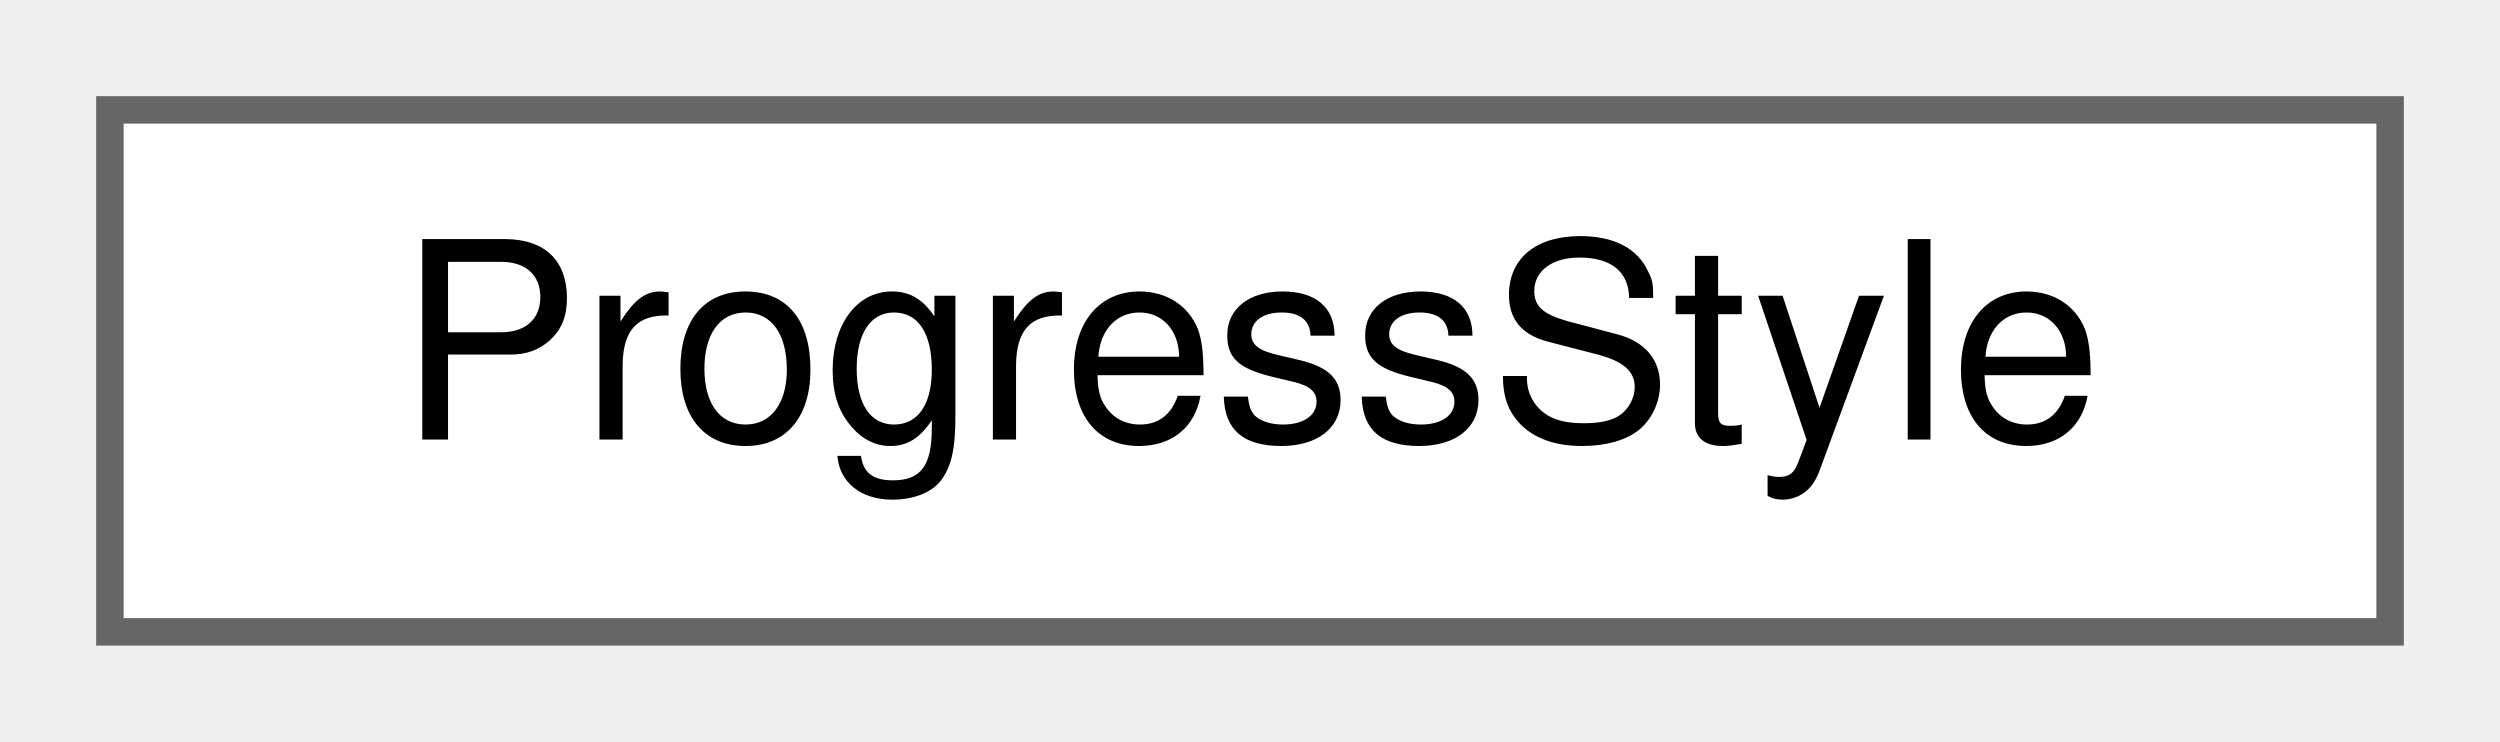
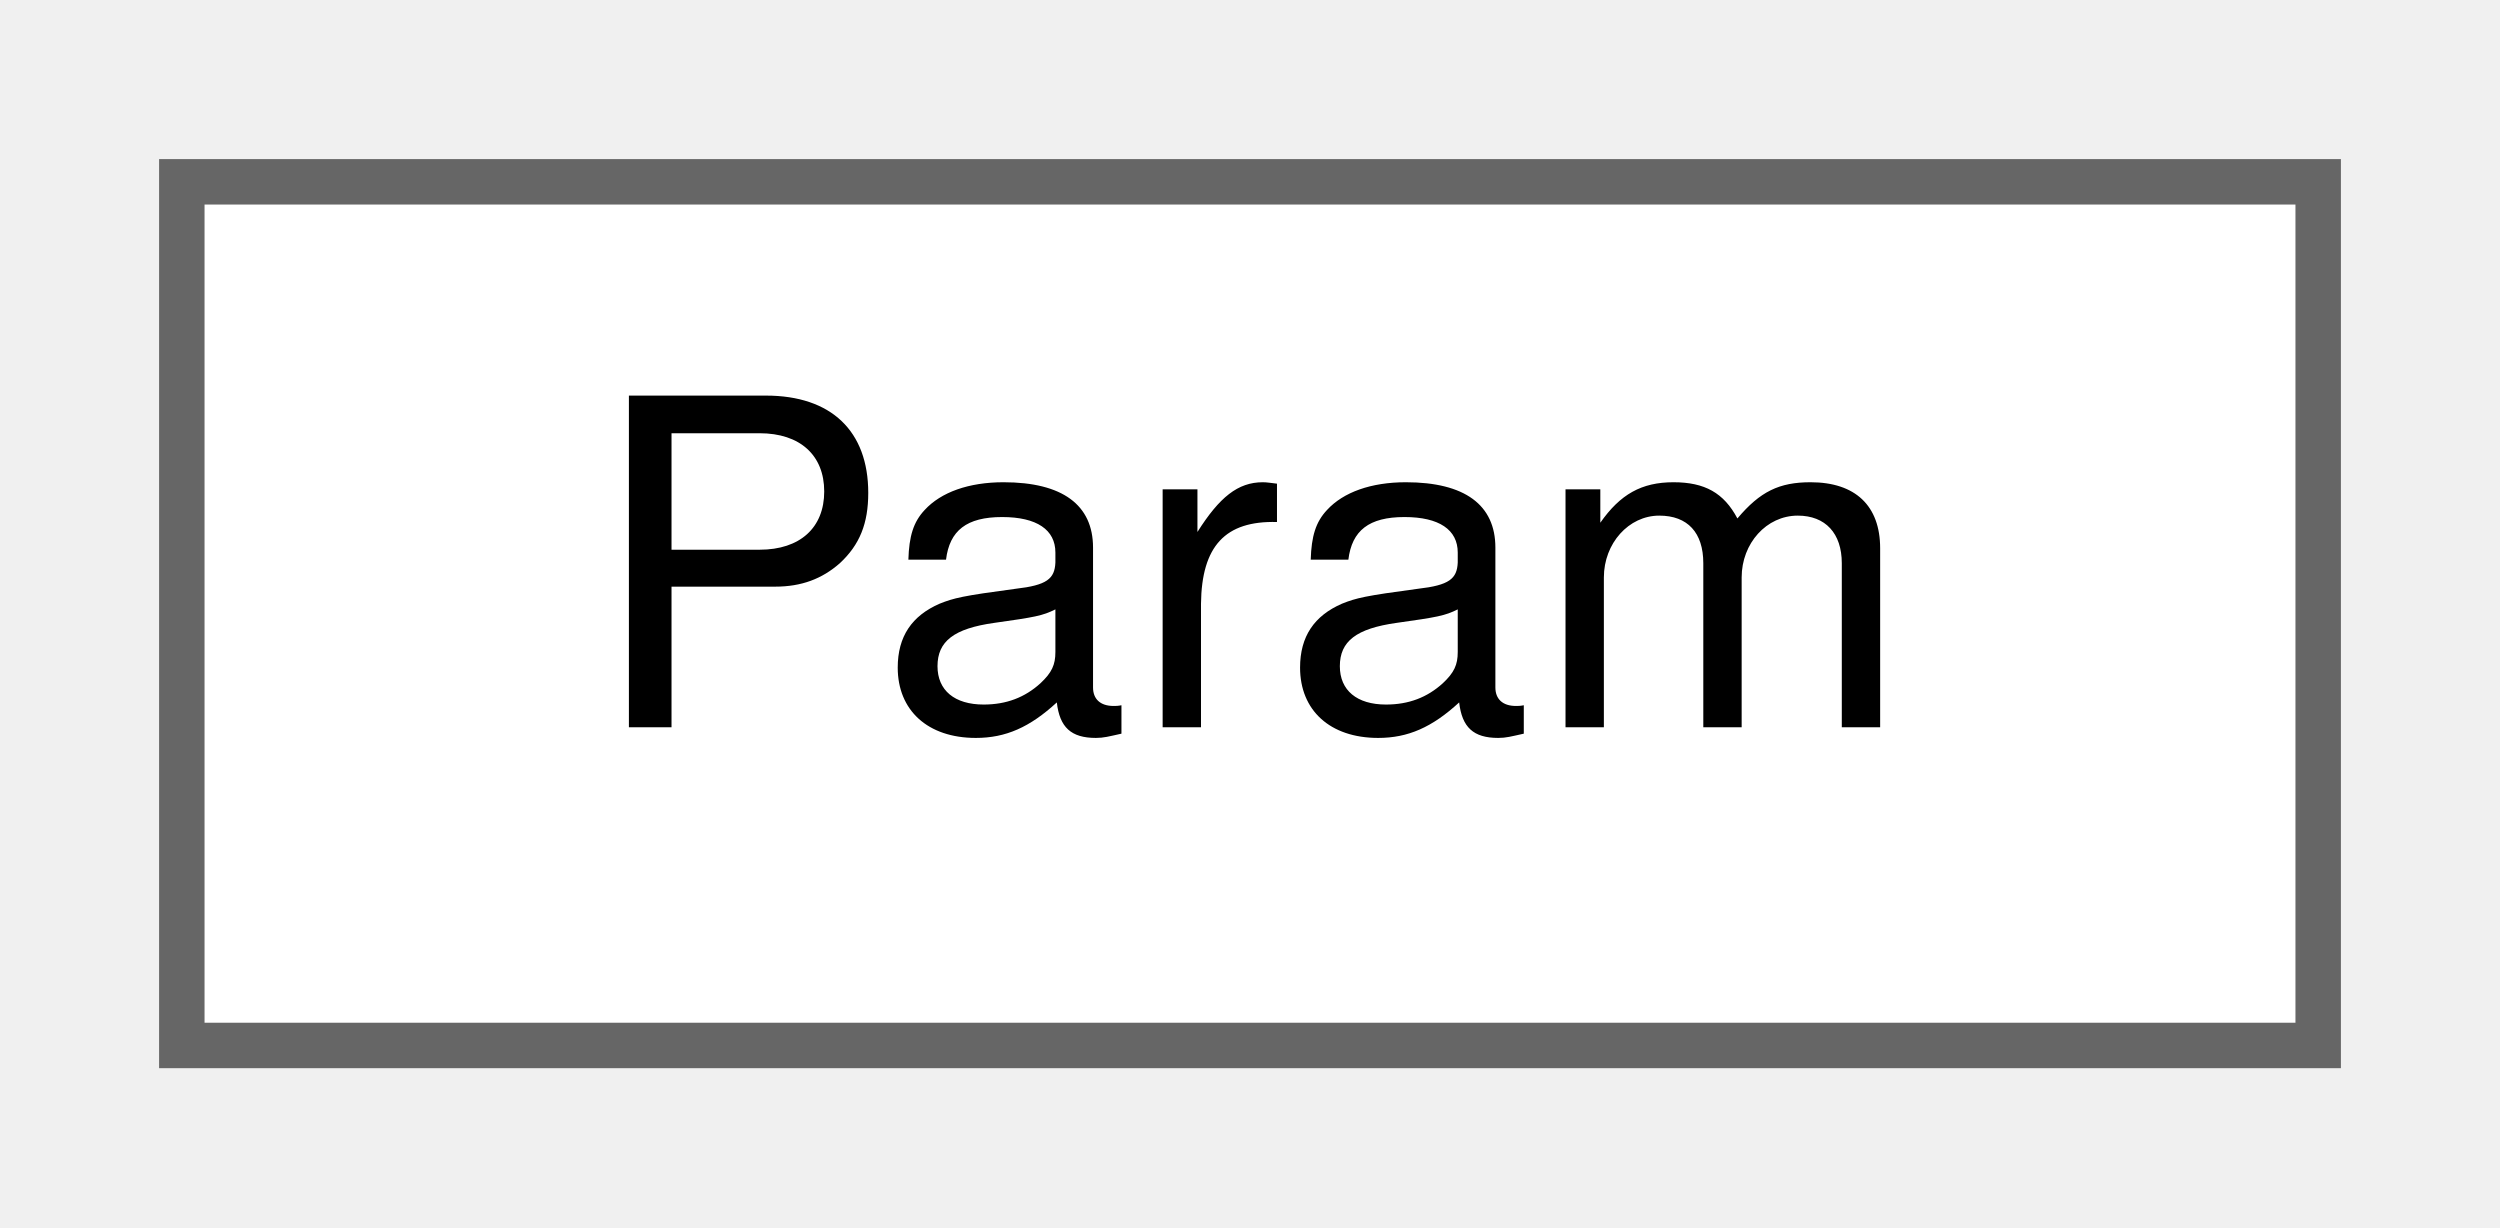
- <svg xmlns="http://www.w3.org/2000/svg" xmlns:xlink="http://www.w3.org/1999/xlink" width="91pt" height="27pt" viewBox="0.00 0.00 91.00 27.00">
+ <svg xmlns="http://www.w3.org/2000/svg" xmlns:xlink="http://www.w3.org/1999/xlink" width="55pt" height="27pt" viewBox="0.00 0.00 55.00 27.00">
  <g id="graph0" class="graph" transform="scale(1 1) rotate(0) translate(4 23)">
    <g id="Node000000" class="node">
      <g id="a_Node000000">
-         <a xlink:href="structProgressStyle.html" target="_top" xlink:title=" ">
-           <polygon fill="white" stroke="#666666" points="83,-19 0,-19 0,0 83,0 83,-19" />
-           <text text-anchor="middle" x="41.5" y="-7" font-family="Helvetica,sans-Serif" font-size="10.00">ProgressStyle</text>
+         <a xlink:href="structParam.html" target="_top" xlink:title="Struct for the collection of all relevant data for a function parameter.">
+           <polygon fill="white" stroke="#666666" points="47,-19 0,-19 0,0 47,0 47,-19" />
+           <text text-anchor="middle" x="23.5" y="-7" font-family="Helvetica,sans-Serif" font-size="10.00">Param</text>
        </a>
      </g>
    </g>
  </g>
</svg>
